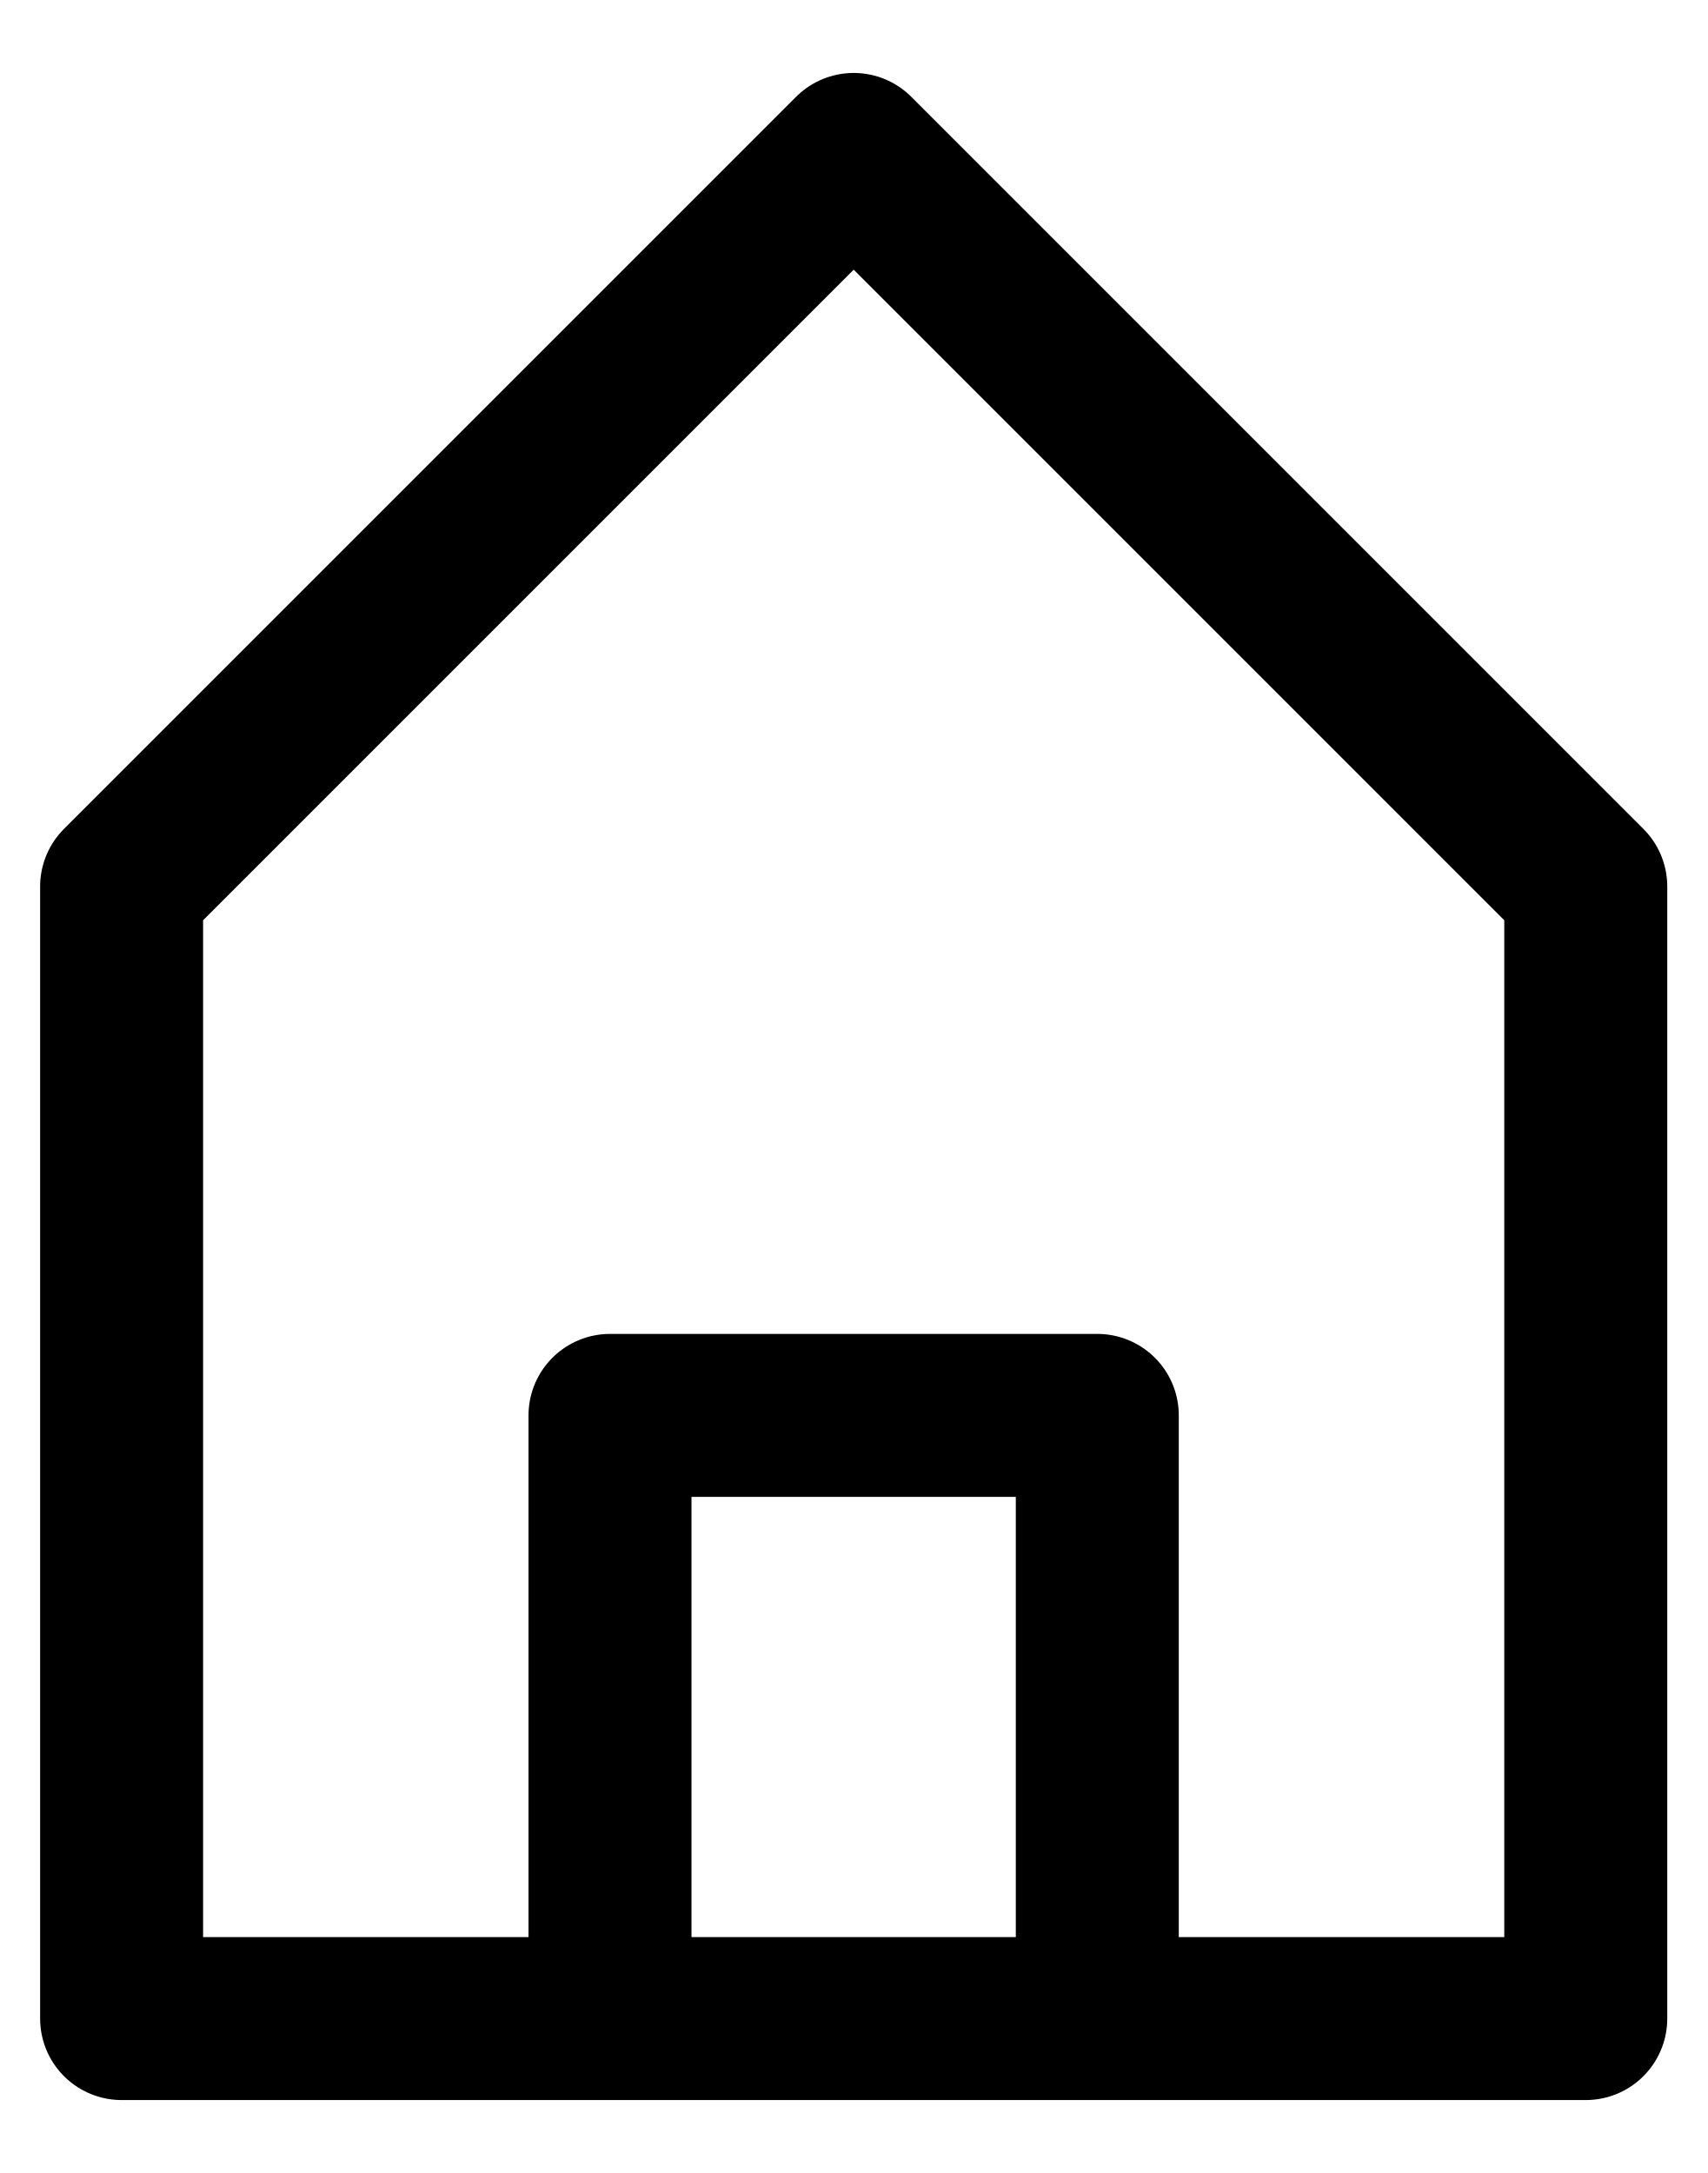
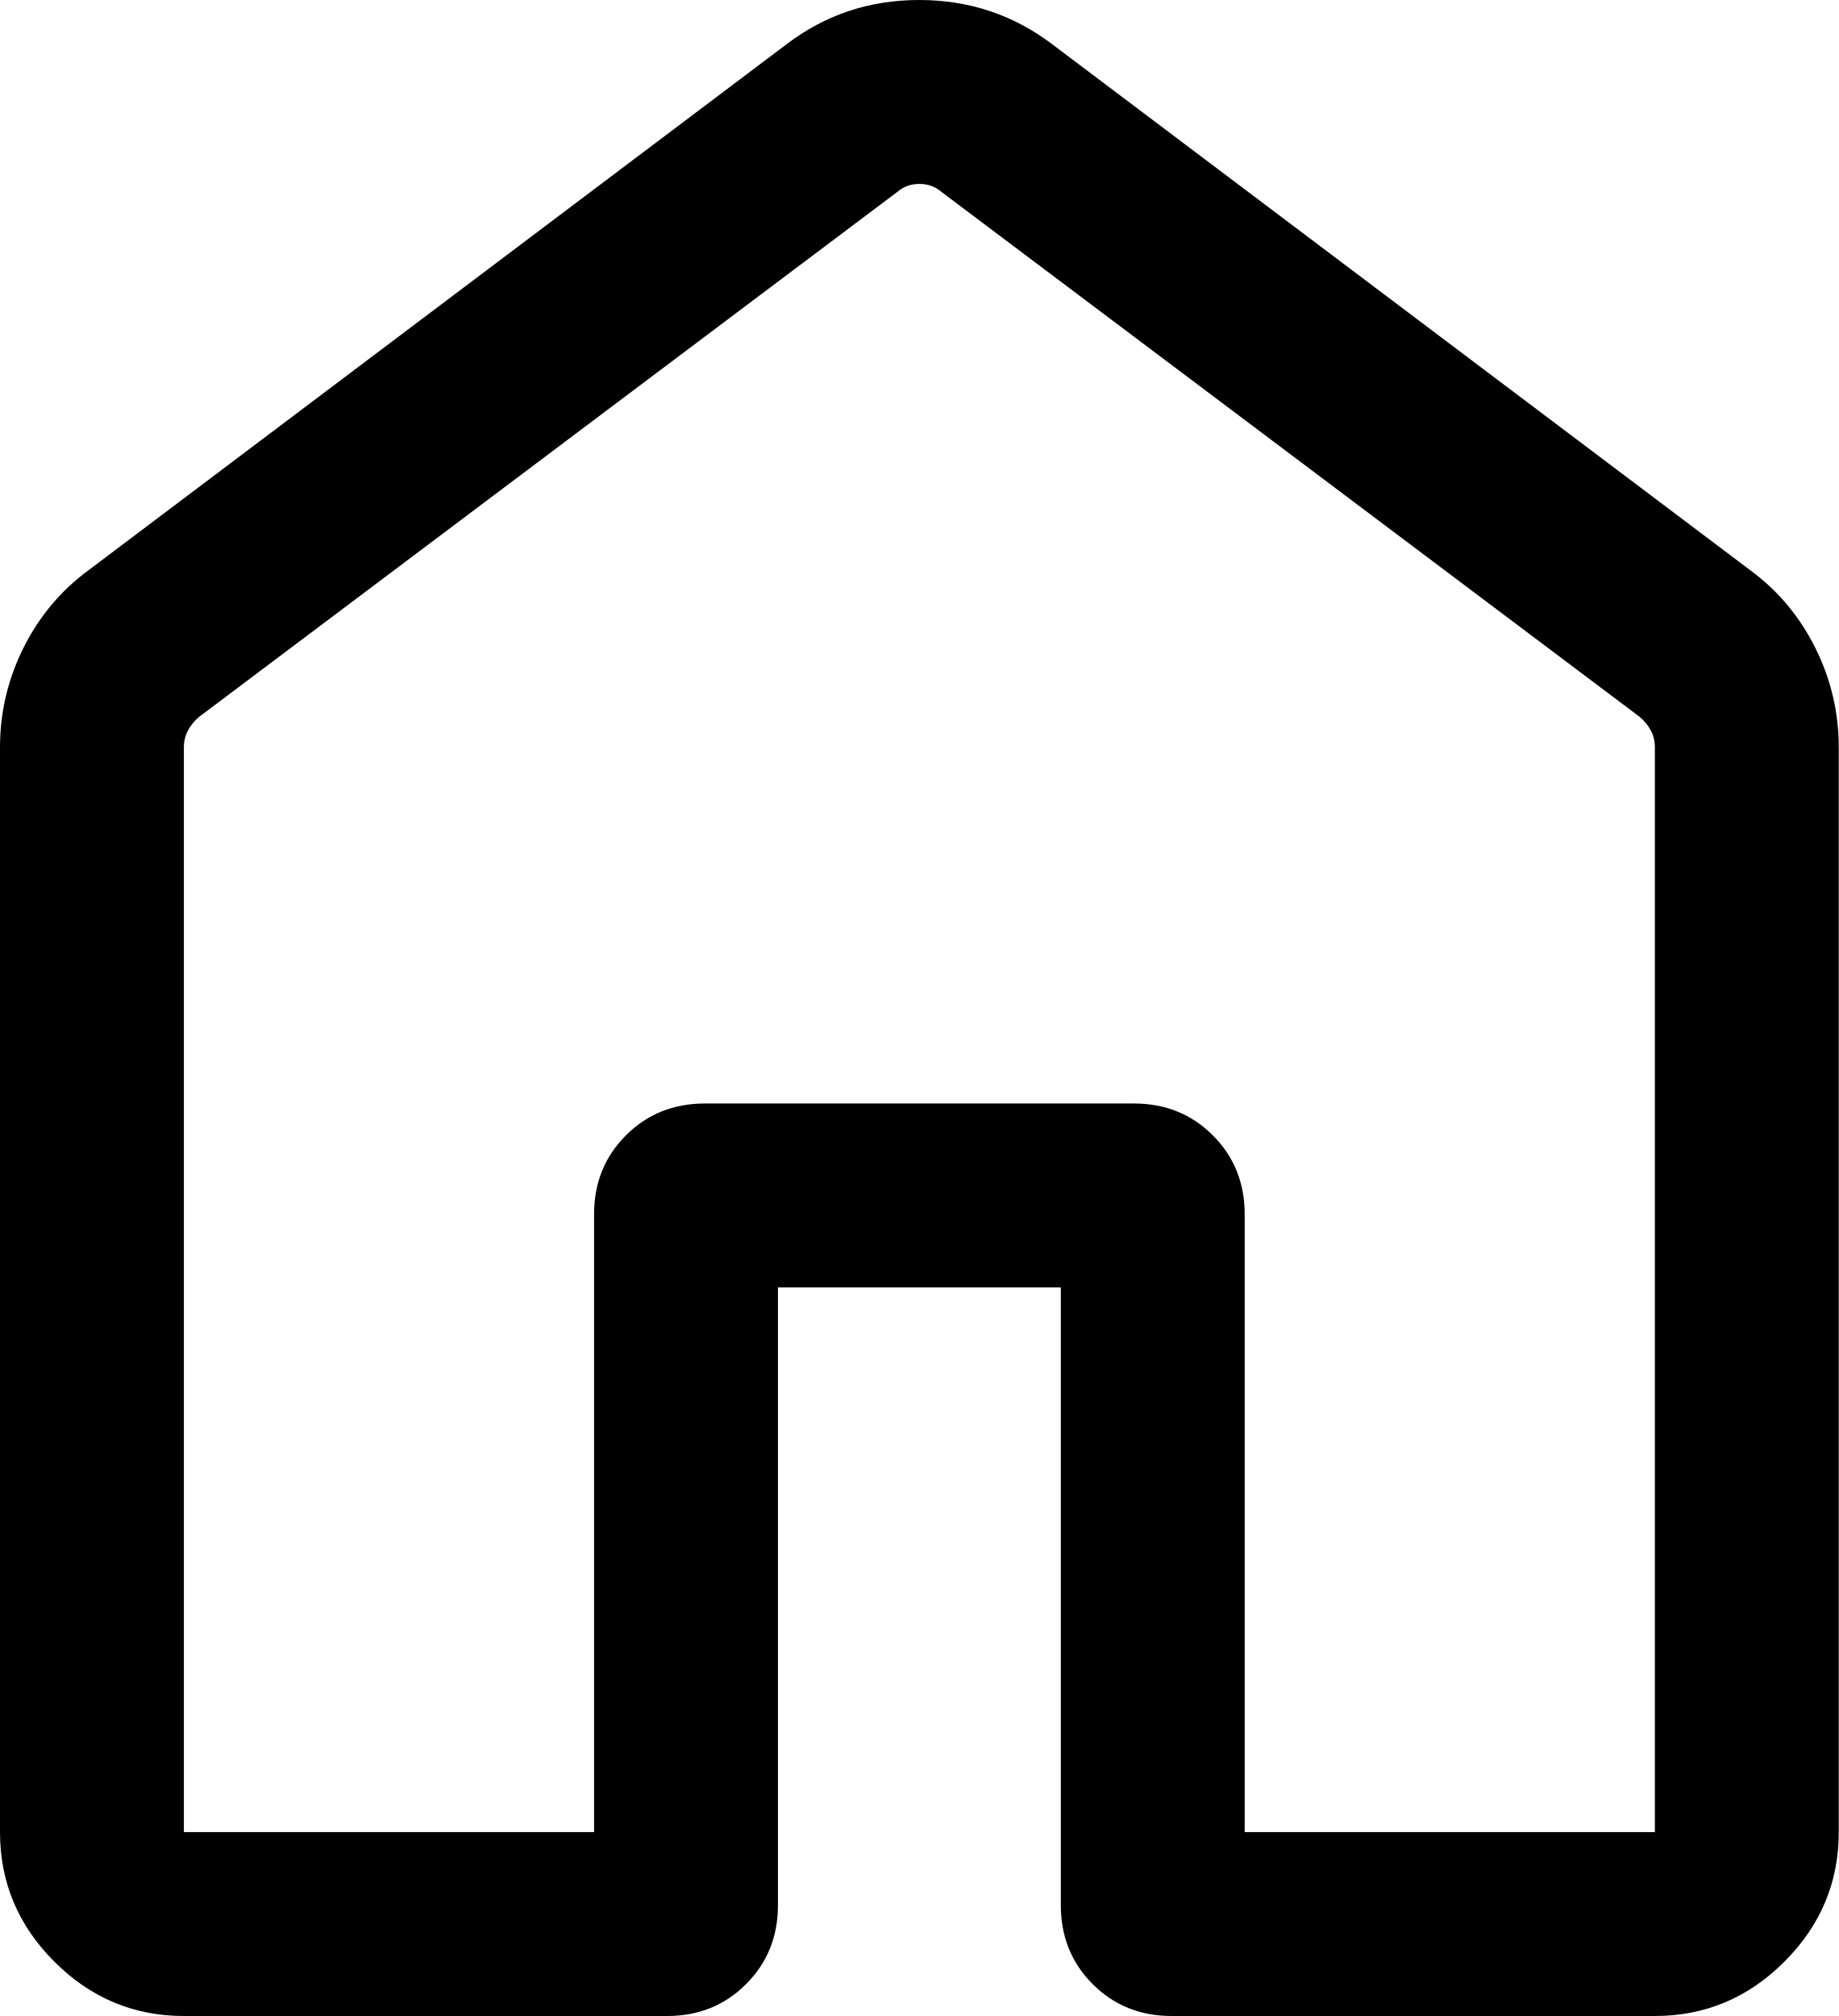
- <svg xmlns="http://www.w3.org/2000/svg" width="22" height="28" viewBox="0 0 22 28" fill="none">
-   <path d="M1.567 26.01V11.423L11 1.99L20.433 11.423V16.189V26.01H1.567Z" stroke="currentColor" stroke-width="2.1" stroke-linecap="round" stroke-linejoin="round" />
-   <path d="M7.86 25.01V18.238H14.139V25.01" stroke="currentColor" stroke-width="2.1" stroke-linecap="round" stroke-linejoin="round" />
+ <svg xmlns="http://www.w3.org/2000/svg" viewBox="180 -797.69 600 657.69">
+   <path d="M240-200h133.85v-201.54q0-15.36 10.39-25.76 10.4-10.39 25.76-10.39h140q15.36 0 25.76 10.39 10.39 10.4 10.39 25.76V-200H720v-353.85q0-3.07-1.35-5.57-1.34-2.5-3.65-4.43L487.31-735q-3.08-2.69-7.31-2.69-4.23 0-7.31 2.69L245-563.85q-2.31 1.93-3.65 4.43-1.35 2.5-1.35 5.57V-200Zm-60 0v-353.85q0-17.17 7.68-32.53 7.69-15.37 21.24-25.31l227.7-171.54q18.95-14.46 43.32-14.46t43.44 14.46l227.7 171.54q13.55 9.94 21.24 25.31 7.68 15.36 7.68 32.53V-200q0 24.54-17.73 42.27Q744.54-140 720-140H562.31q-15.37 0-25.76-10.4-10.4-10.39-10.4-25.76v-201.53h-92.3v201.53q0 15.37-10.4 25.76-10.39 10.4-25.76 10.4H240q-24.54 0-42.27-17.73Q180-175.46 180-200Zm300-269.23Z" />
</svg>
